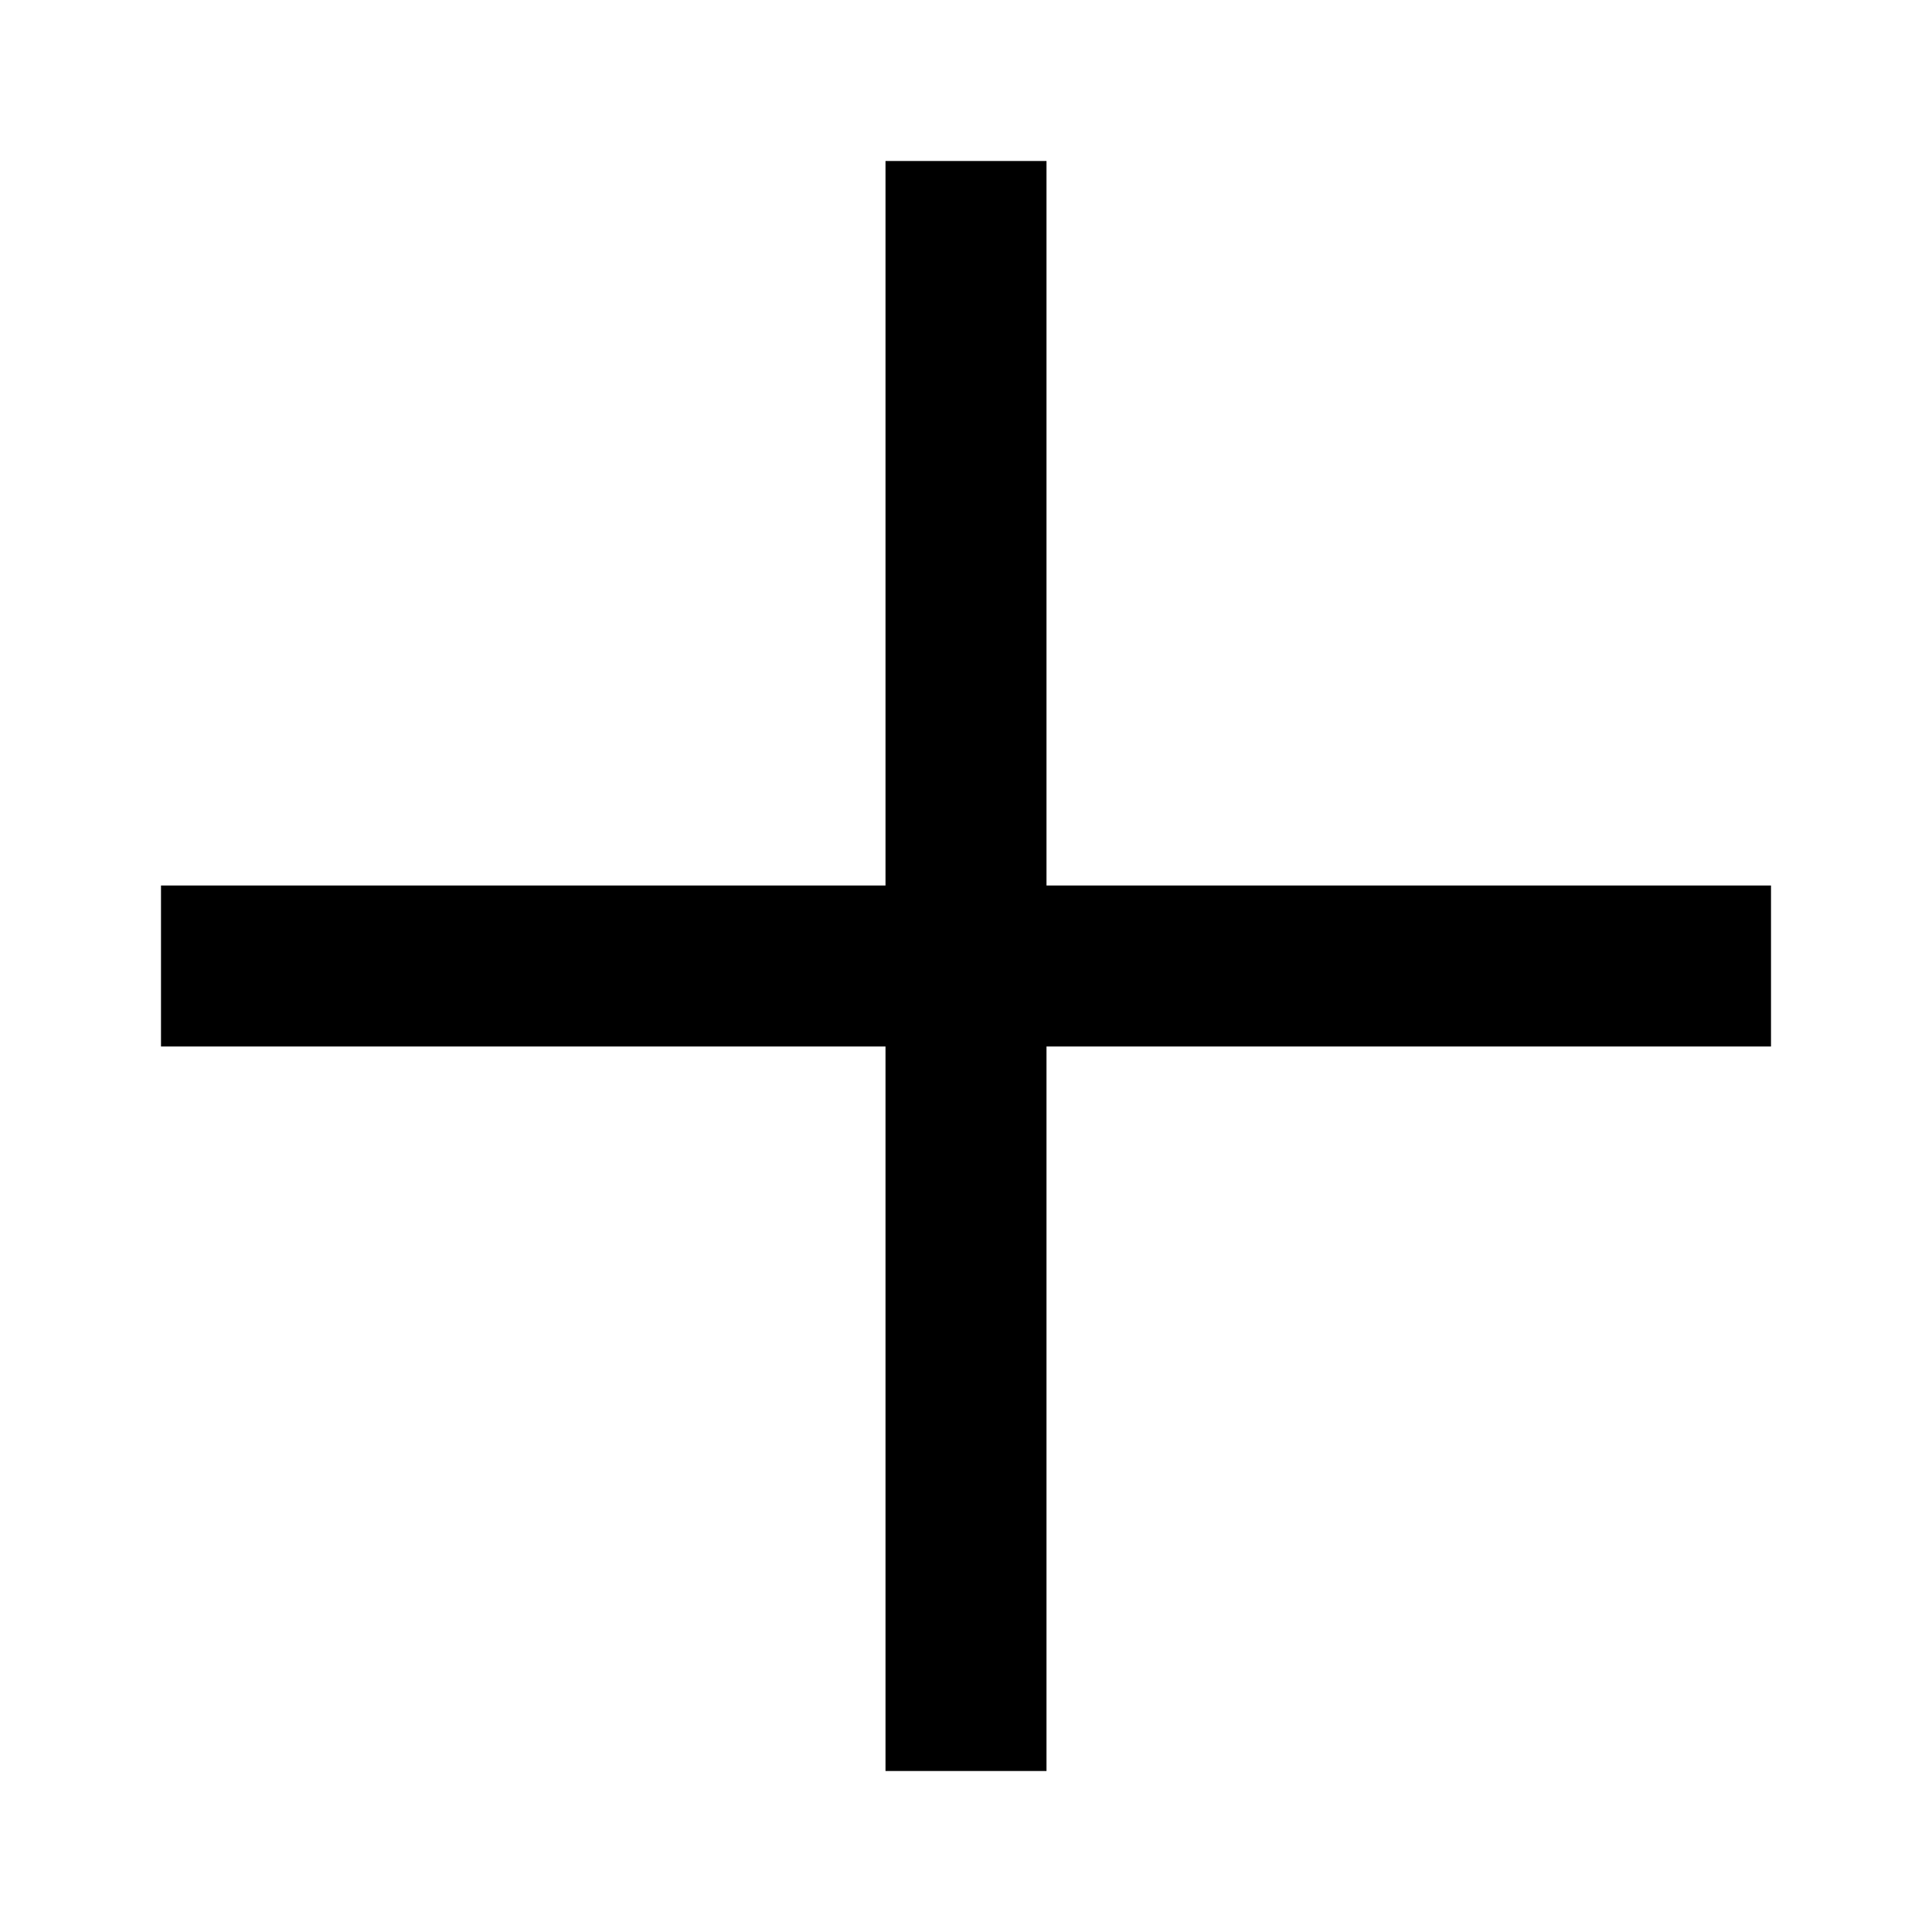
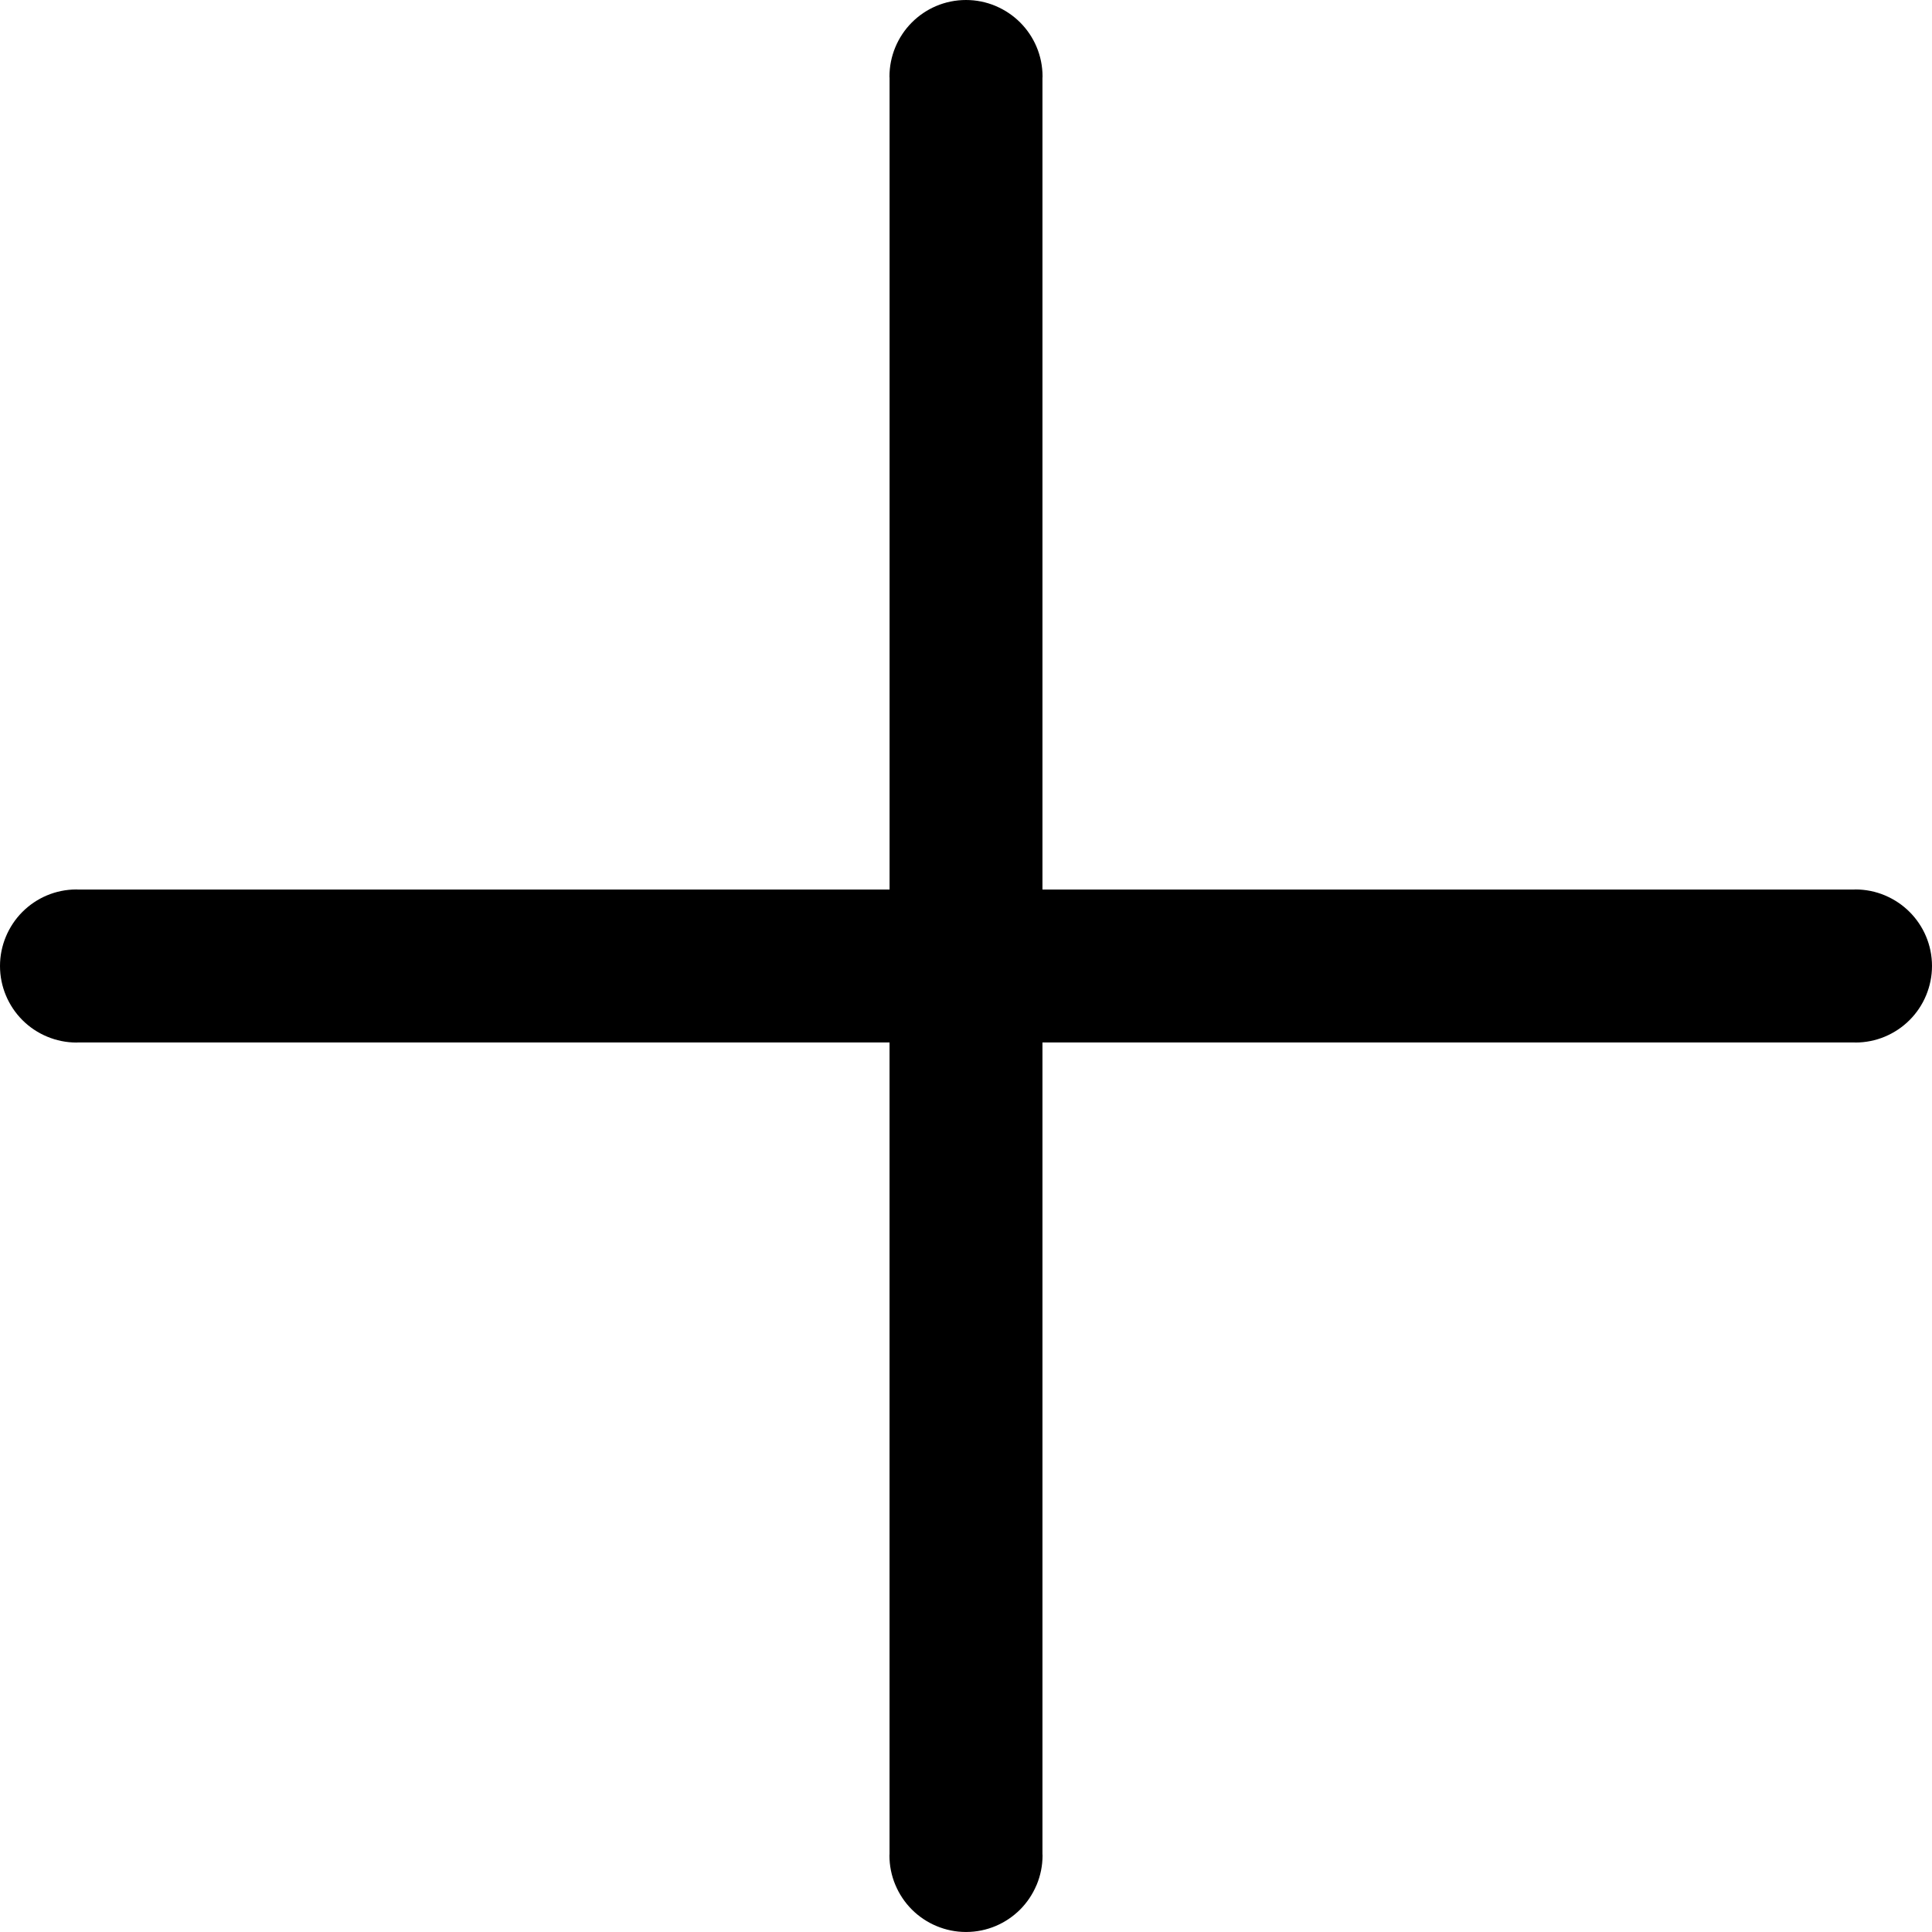
- <svg xmlns="http://www.w3.org/2000/svg" viewBox="0 0 24 24" width="24px" height="24px" fill-rule="evenodd">
-   <path fill-rule="evenodd" d="M 11 2 L 11 11 L 2 11 L 2 13 L 11 13 L 11 22 L 13 22 L 13 13 L 22 13 L 22 11 L 13 11 L 13 2 Z" />
+ <svg xmlns="http://www.w3.org/2000/svg" version="1.1" id="Layer_1" x="0px" y="0px" width="122.881px" height="122.88px" viewBox="0 0 122.881 122.88" enable-background="new 0 0 122.881 122.88" xml:space="preserve">
+   <g>
+     <path d="M56.573,4.868c0-0.655,0.132-1.283,0.37-1.859c0.249-0.6,0.61-1.137,1.056-1.583C58.879,0.545,60.097,0,61.44,0 c0.658,0,1.287,0.132,1.863,0.371c0.012,0.005,0.023,0.011,0.037,0.017c0.584,0.248,1.107,0.603,1.543,1.039 c0.881,0.88,1.426,2.098,1.426,3.442c0,0.03-0.002,0.06-0.006,0.089v51.62l51.619,0c0.029-0.003,0.061-0.006,0.09-0.006 c0.656,0,1.285,0.132,1.861,0.371c0.014,0.005,0.025,0.011,0.037,0.017c0.584,0.248,1.107,0.603,1.543,1.039 c0.881,0.88,1.428,2.098,1.428,3.441c0,0.654-0.133,1.283-0.371,1.859c-0.248,0.6-0.609,1.137-1.057,1.583 c-0.445,0.445-0.98,0.806-1.58,1.055v0.001c-0.576,0.238-1.205,0.37-1.861,0.37c-0.029,0-0.061-0.002-0.09-0.006l-51.619,0.001 v51.619c0.004,0.029,0.006,0.06,0.006,0.09c0,0.656-0.133,1.286-0.371,1.861c-0.006,0.014-0.012,0.025-0.018,0.037 c-0.248,0.584-0.602,1.107-1.037,1.543c-0.883,0.882-2.1,1.427-3.443,1.427c-0.654,0-1.283-0.132-1.859-0.371 c-0.6-0.248-1.137-0.609-1.583-1.056c-0.445-0.444-0.806-0.98-1.055-1.58h-0.001c-0.239-0.575-0.371-1.205-0.371-1.861 c0-0.03,0.002-0.061,0.006-0.09V66.303H4.958c-0.029,0.004-0.059,0.006-0.09,0.006c-0.654,0-1.283-0.132-1.859-0.371 c-0.6-0.248-1.137-0.609-1.583-1.056c-0.445-0.445-0.806-0.98-1.055-1.58H0.371C0.132,62.726,0,62.097,0,61.44 c0-0.655,0.132-1.283,0.371-1.859c0.249-0.6,0.61-1.137,1.056-1.583c0.881-0.881,2.098-1.426,3.442-1.426 c0.031,0,0.061,0.002,0.09,0.006l51.62,0l0-51.62C56.575,4.928,56.573,4.898,56.573,4.868L56.573,4.868z" />
+   </g>
</svg>
